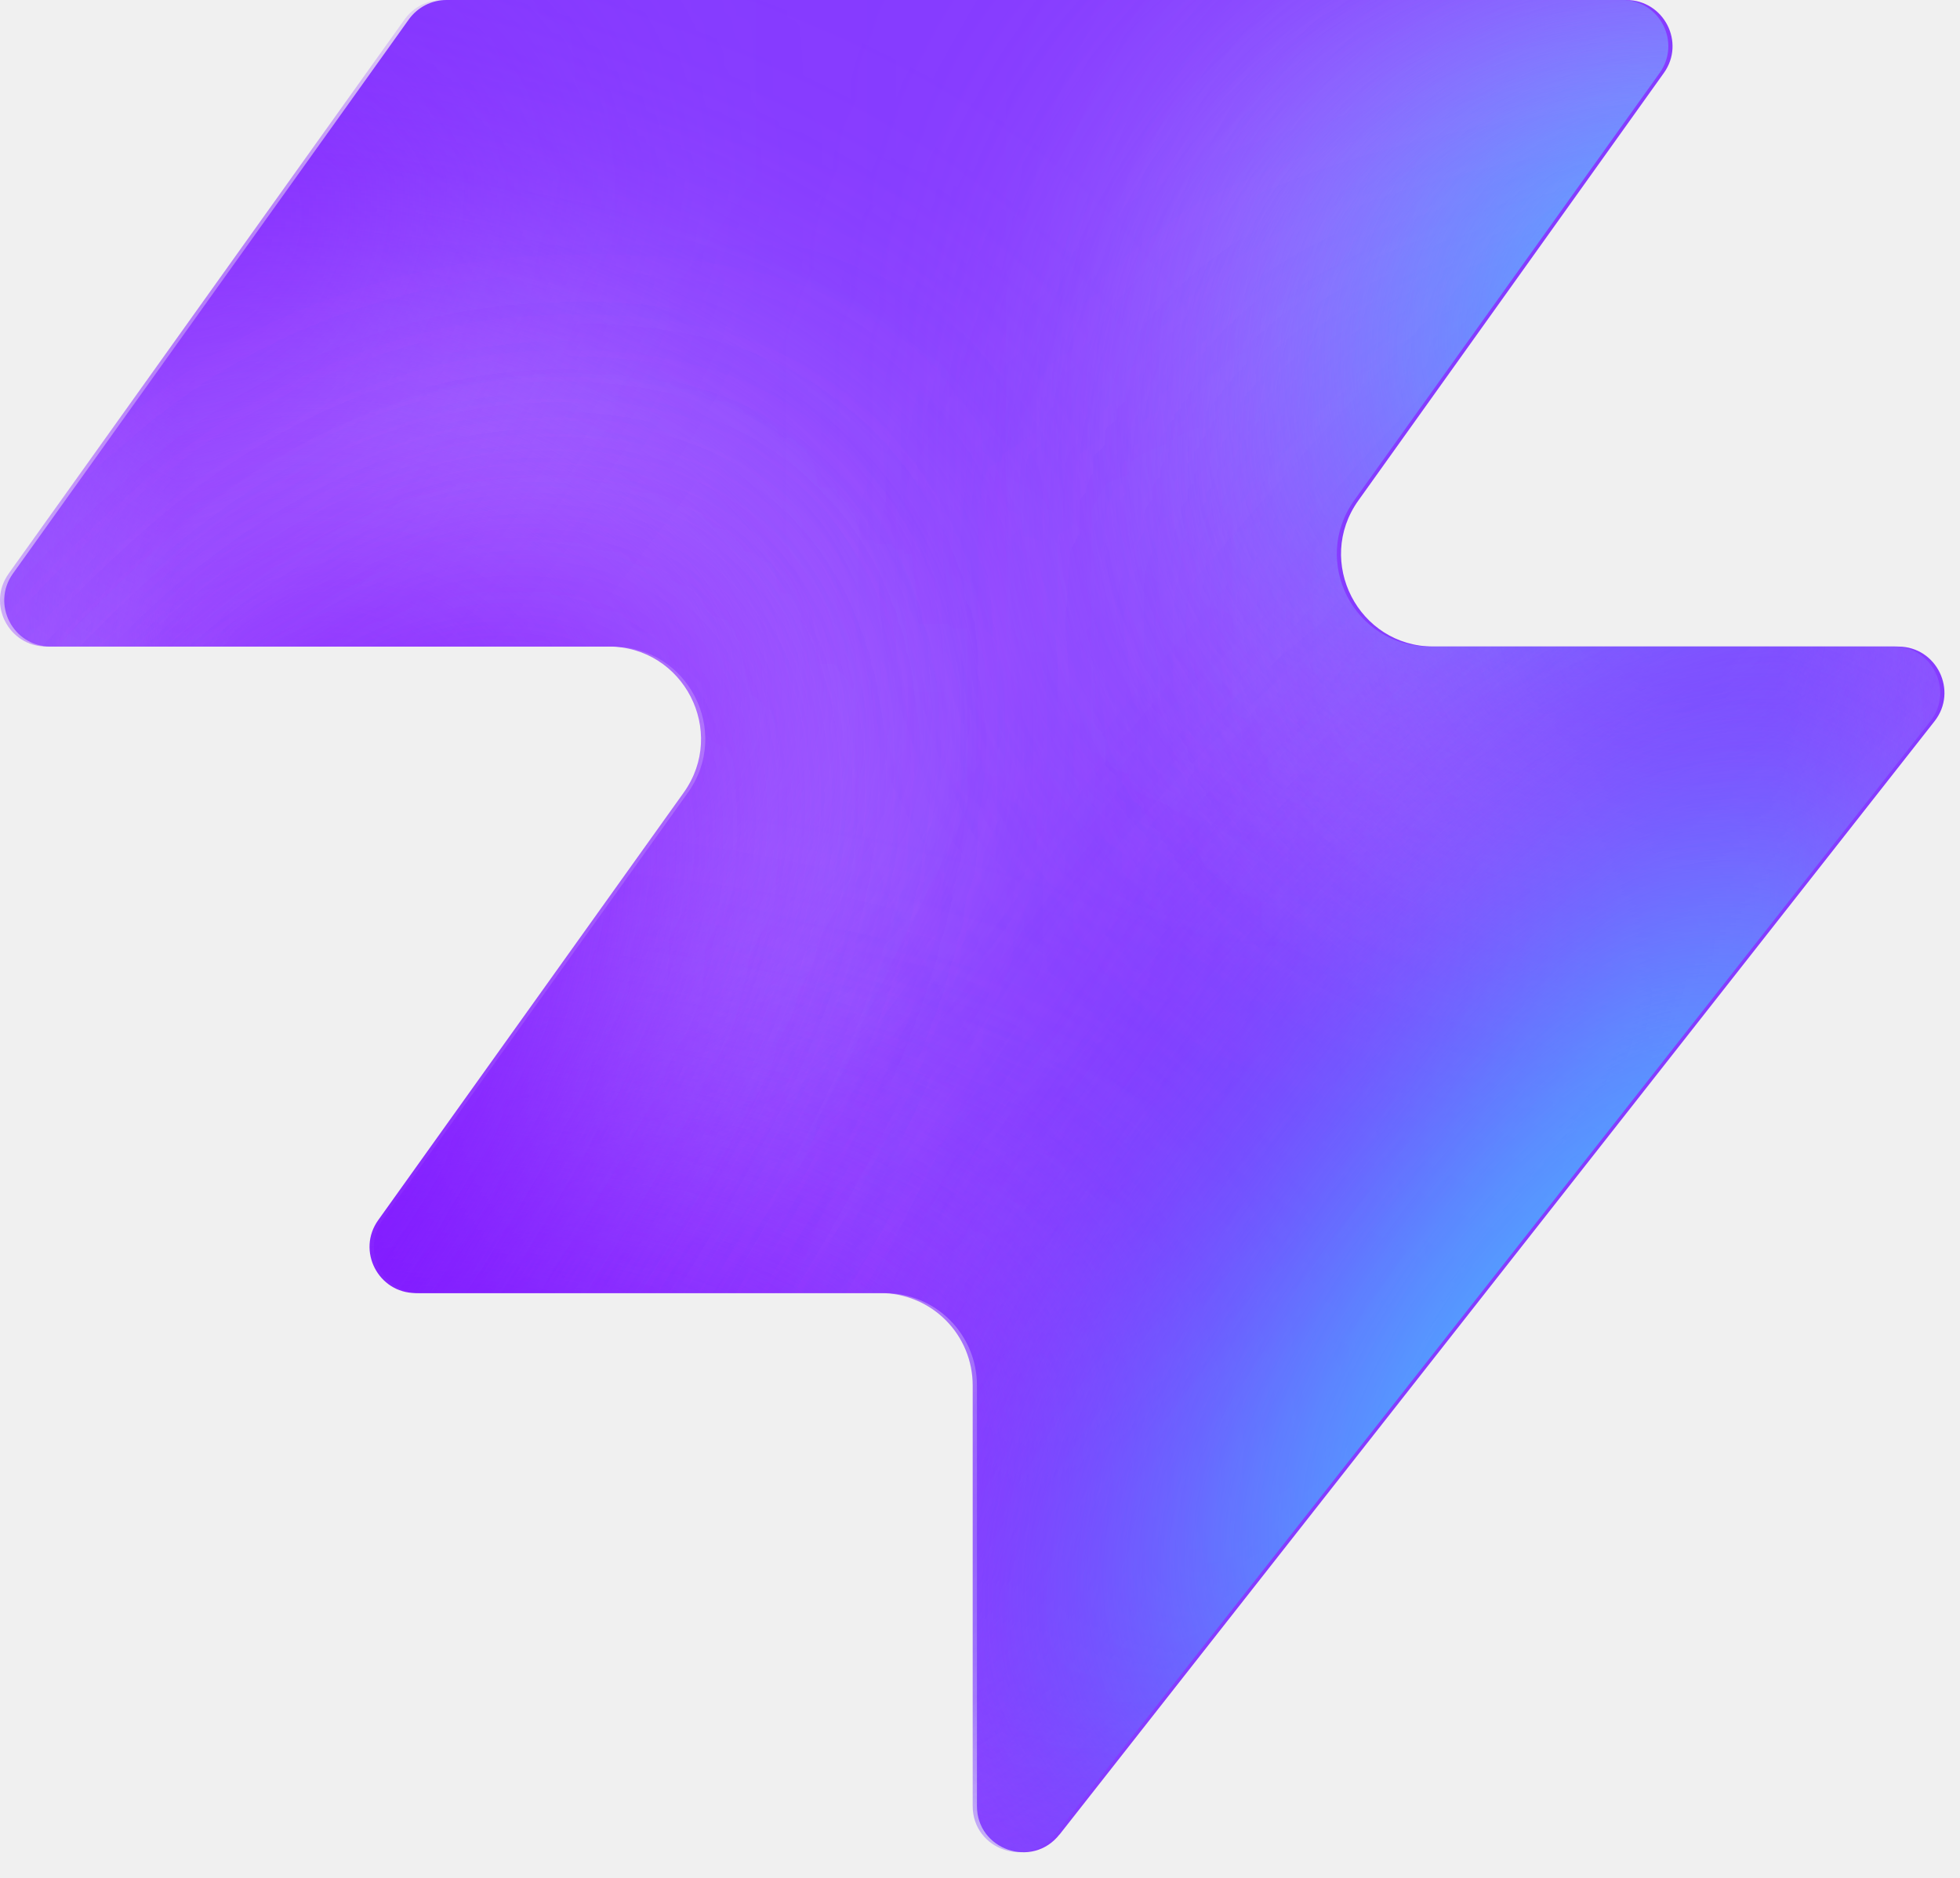
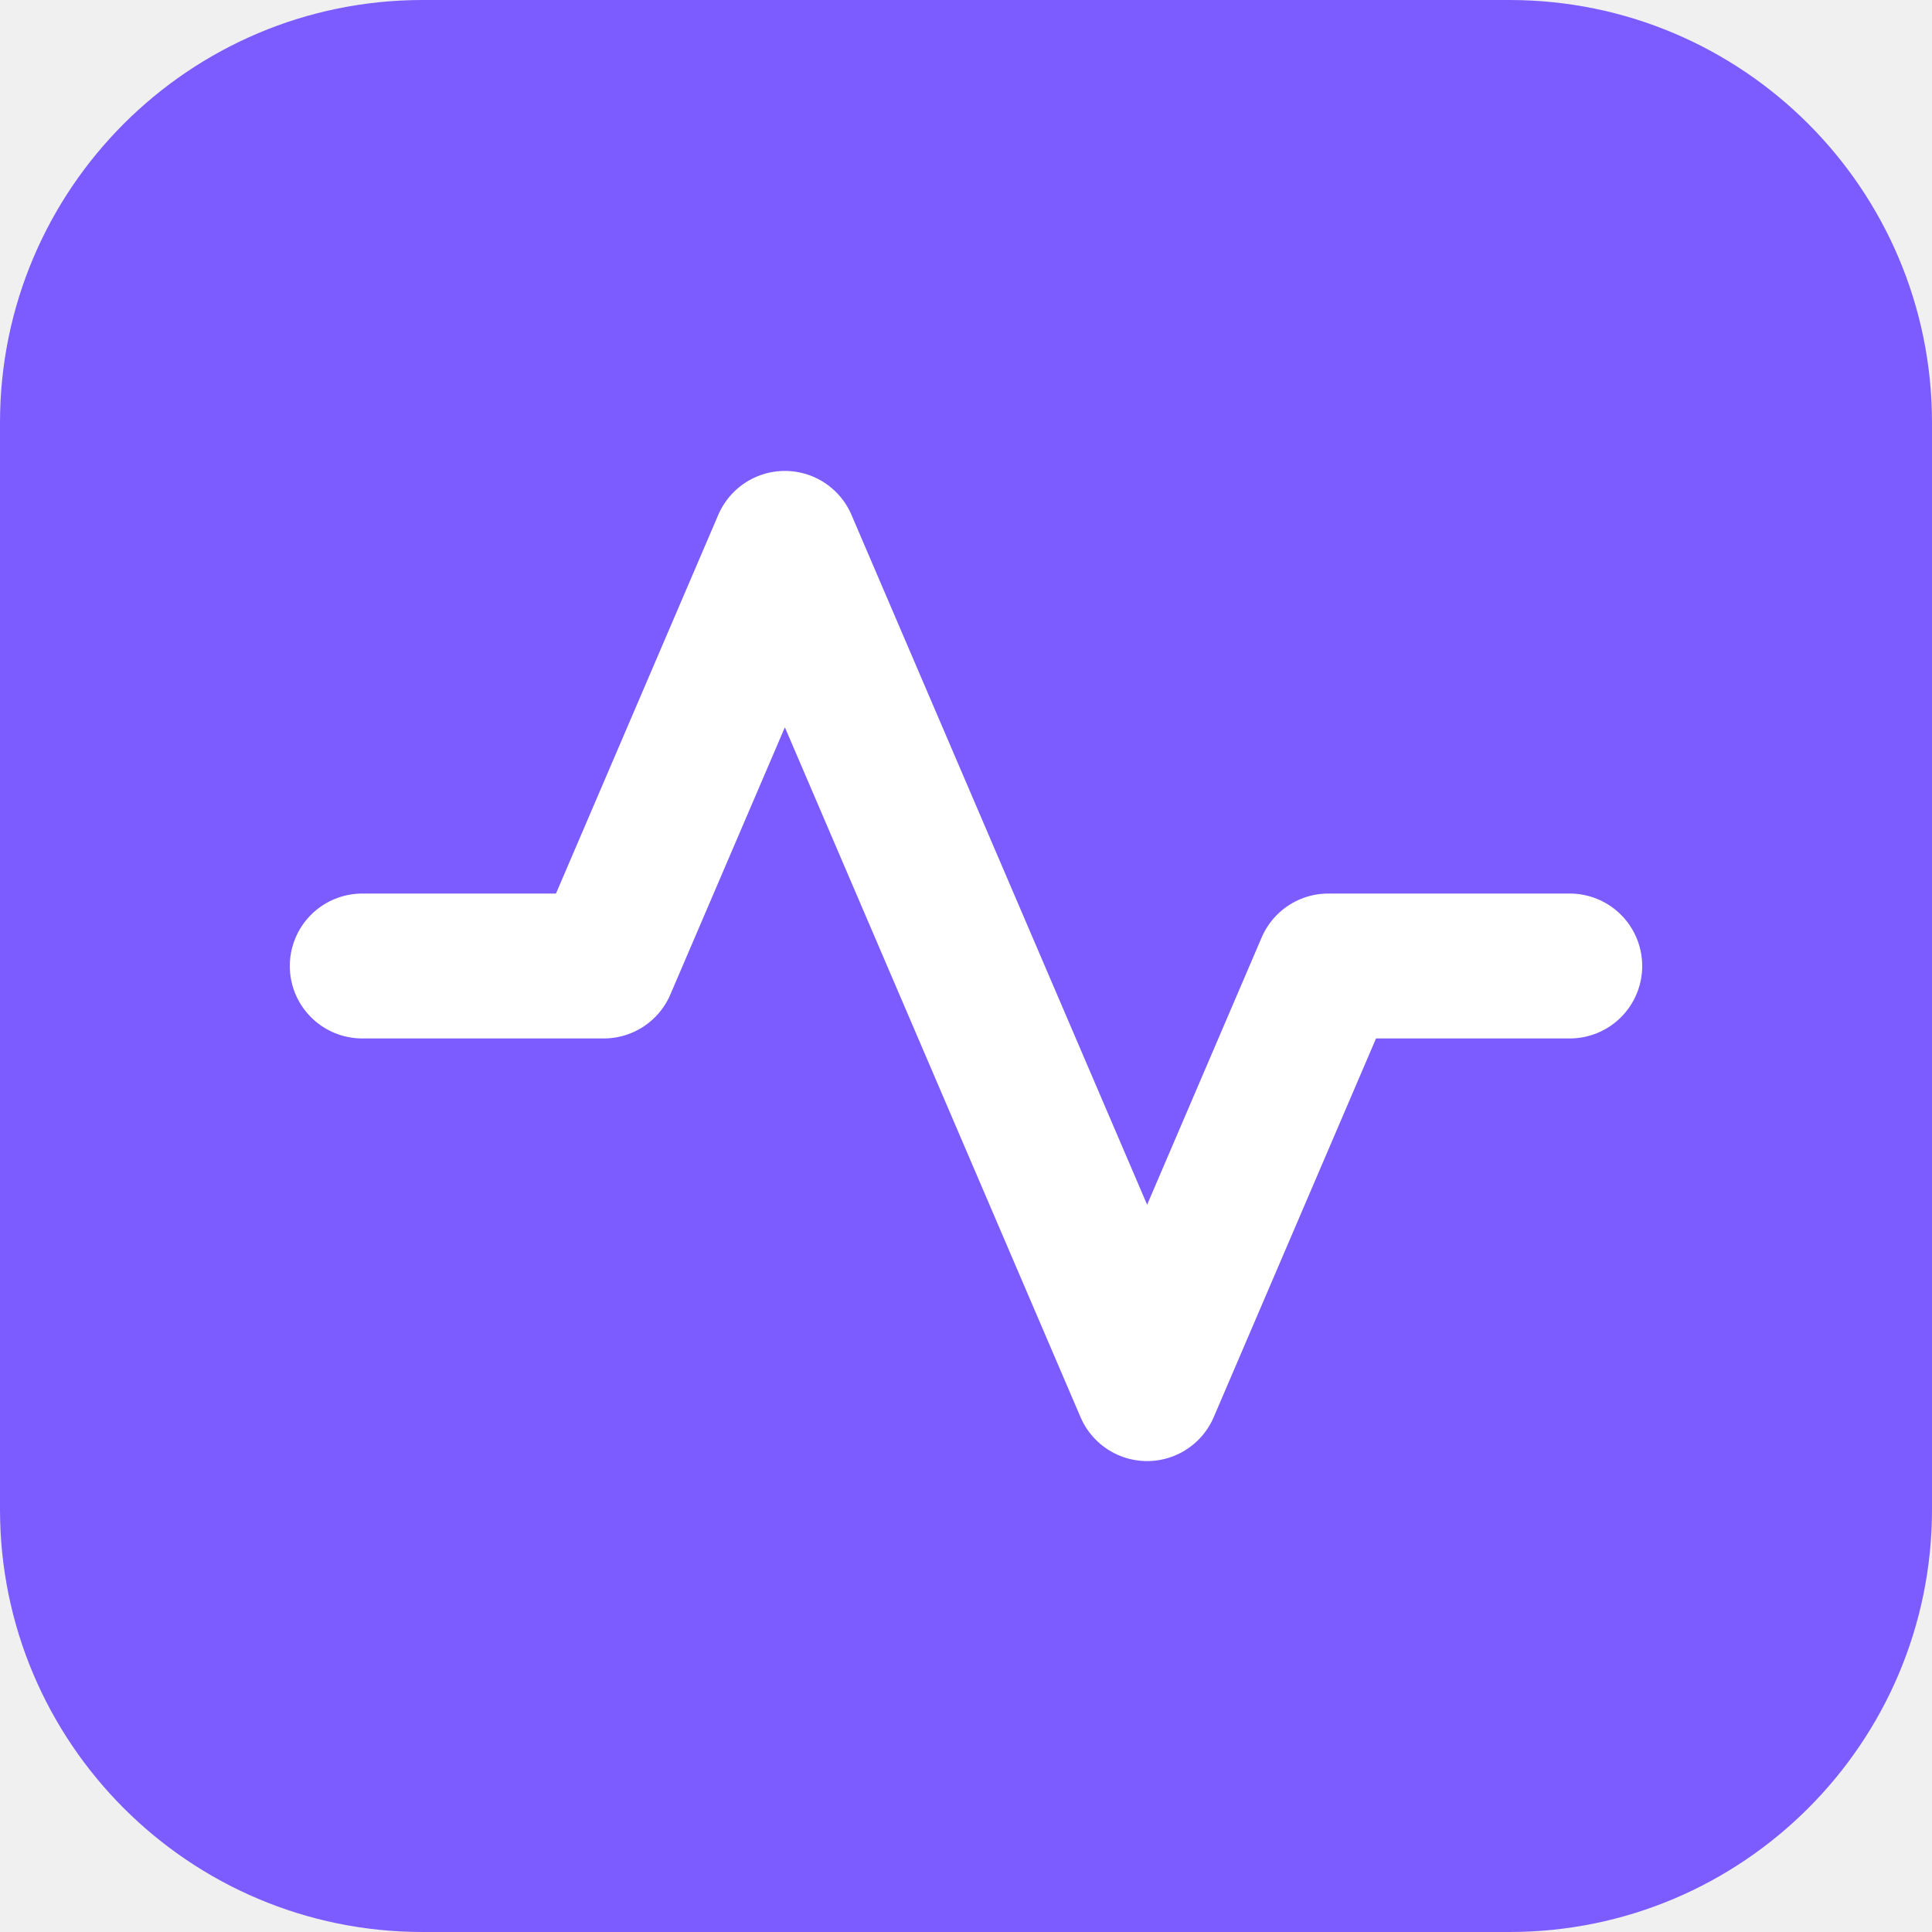
- <svg xmlns="http://www.w3.org/2000/svg" width="48" height="46" fill="none" viewBox="0 0 48 46">
-   <path fill="#863bff" d="M25.946 44.938c-.664.845-2.021.375-2.021-.698V33.937a2.26 2.26 0 0 0-2.262-2.262H10.287c-.92 0-1.456-1.04-.92-1.788l7.48-10.471c1.07-1.497 0-3.578-1.842-3.578H1.237c-.92 0-1.456-1.04-.92-1.788L10.013.474c.214-.297.556-.474.92-.474h28.894c.92 0 1.456 1.04.92 1.788l-7.48 10.471c-1.07 1.498 0 3.579 1.842 3.579h11.377c.943 0 1.473 1.088.89 1.83L25.947 44.94z" style="fill:#863bff;fill:color(display-p3 .525 .23 1);fill-opacity:1" />
-   <mask id="a" width="48" height="46" x="0" y="0" maskUnits="userSpaceOnUse" style="mask-type:alpha">
-     <path fill="#000" d="M25.842 44.938c-.664.844-2.021.375-2.021-.698V33.937a2.26 2.26 0 0 0-2.262-2.262H10.183c-.92 0-1.456-1.04-.92-1.788l7.48-10.471c1.07-1.498 0-3.579-1.842-3.579H1.133c-.92 0-1.456-1.04-.92-1.787L9.91.473c.214-.297.556-.474.92-.474h28.894c.92 0 1.456 1.04.92 1.788l-7.48 10.471c-1.07 1.498 0 3.578 1.842 3.578h11.377c.943 0 1.473 1.088.89 1.832L25.843 44.94z" style="fill:#000;fill-opacity:1" />
-   </mask>
-   <g mask="url(#a)">
-     <g filter="url(#b)">
-       <ellipse cx="5.508" cy="14.704" fill="#ede6ff" rx="5.508" ry="14.704" style="fill:#ede6ff;fill:color(display-p3 .927 .903 1);fill-opacity:1" transform="matrix(.00324 1 1 -.00324 -4.47 31.516)" />
-     </g>
-     <g filter="url(#c)">
-       <ellipse cx="10.399" cy="29.851" fill="#ede6ff" rx="10.399" ry="29.851" style="fill:#ede6ff;fill:color(display-p3 .927 .903 1);fill-opacity:1" transform="matrix(.00324 1 1 -.00324 -39.328 7.883)" />
-     </g>
-     <g filter="url(#d)">
-       <ellipse cx="5.508" cy="30.487" fill="#7e14ff" rx="5.508" ry="30.487" style="fill:#7e14ff;fill:color(display-p3 .492 .077 1);fill-opacity:1" transform="rotate(89.814 -25.913 -14.639)scale(1 -1)" />
-     </g>
-     <g filter="url(#e)">
-       <ellipse cx="5.508" cy="30.599" fill="#7e14ff" rx="5.508" ry="30.599" style="fill:#7e14ff;fill:color(display-p3 .492 .077 1);fill-opacity:1" transform="rotate(89.814 -32.644 -3.334)scale(1 -1)" />
-     </g>
-     <g filter="url(#f)">
-       <ellipse cx="5.508" cy="30.599" fill="#7e14ff" rx="5.508" ry="30.599" style="fill:#7e14ff;fill:color(display-p3 .492 .077 1);fill-opacity:1" transform="matrix(.00324 1 1 -.00324 -34.34 30.47)" />
-     </g>
-     <g filter="url(#g)">
-       <ellipse cx="14.072" cy="22.078" fill="#ede6ff" rx="14.072" ry="22.078" style="fill:#ede6ff;fill:color(display-p3 .927 .903 1);fill-opacity:1" transform="rotate(93.35 24.506 48.493)scale(-1 1)" />
-     </g>
-     <g filter="url(#h)">
-       <ellipse cx="3.47" cy="21.501" fill="#7e14ff" rx="3.47" ry="21.501" style="fill:#7e14ff;fill:color(display-p3 .492 .077 1);fill-opacity:1" transform="rotate(89.009 28.708 47.59)scale(-1 1)" />
-     </g>
-     <g filter="url(#i)">
-       <ellipse cx="3.47" cy="21.501" fill="#7e14ff" rx="3.47" ry="21.501" style="fill:#7e14ff;fill:color(display-p3 .492 .077 1);fill-opacity:1" transform="rotate(89.009 28.708 47.59)scale(-1 1)" />
-     </g>
-     <g filter="url(#j)">
-       <ellipse cx=".387" cy="8.972" fill="#7e14ff" rx="4.407" ry="29.108" style="fill:#7e14ff;fill:color(display-p3 .492 .077 1);fill-opacity:1" transform="rotate(39.51 .387 8.972)" />
-     </g>
-     <g filter="url(#k)">
-       <ellipse cx="47.523" cy="-6.092" fill="#7e14ff" rx="4.407" ry="29.108" style="fill:#7e14ff;fill:color(display-p3 .492 .077 1);fill-opacity:1" transform="rotate(37.892 47.523 -6.092)" />
-     </g>
-     <g filter="url(#l)">
-       <ellipse cx="41.412" cy="6.333" fill="#47bfff" rx="5.971" ry="9.665" style="fill:#47bfff;fill:color(display-p3 .28 .748 1);fill-opacity:1" transform="rotate(37.892 41.412 6.333)" />
-     </g>
-     <g filter="url(#m)">
-       <ellipse cx="-1.879" cy="38.332" fill="#7e14ff" rx="4.407" ry="29.108" style="fill:#7e14ff;fill:color(display-p3 .492 .077 1);fill-opacity:1" transform="rotate(37.892 -1.88 38.332)" />
-     </g>
-     <g filter="url(#n)">
-       <ellipse cx="-1.879" cy="38.332" fill="#7e14ff" rx="4.407" ry="29.108" style="fill:#7e14ff;fill:color(display-p3 .492 .077 1);fill-opacity:1" transform="rotate(37.892 -1.88 38.332)" />
-     </g>
-     <g filter="url(#o)">
-       <ellipse cx="35.651" cy="29.907" fill="#7e14ff" rx="4.407" ry="29.108" style="fill:#7e14ff;fill:color(display-p3 .492 .077 1);fill-opacity:1" transform="rotate(37.892 35.651 29.907)" />
-     </g>
-     <g filter="url(#p)">
-       <ellipse cx="38.418" cy="32.4" fill="#47bfff" rx="5.971" ry="15.297" style="fill:#47bfff;fill:color(display-p3 .28 .748 1);fill-opacity:1" transform="rotate(37.892 38.418 32.4)" />
-     </g>
-   </g>
-   <defs>
-     <filter id="b" width="60.045" height="41.654" x="-19.77" y="16.149" color-interpolation-filters="sRGB" filterUnits="userSpaceOnUse">
-       <feFlood flood-opacity="0" result="BackgroundImageFix" />
-       <feBlend in="SourceGraphic" in2="BackgroundImageFix" result="shape" />
-       <feGaussianBlur result="effect1_foregroundBlur_2002_17158" stdDeviation="7.659" />
-     </filter>
-     <filter id="c" width="90.34" height="51.437" x="-54.613" y="-7.533" color-interpolation-filters="sRGB" filterUnits="userSpaceOnUse">
-       <feFlood flood-opacity="0" result="BackgroundImageFix" />
-       <feBlend in="SourceGraphic" in2="BackgroundImageFix" result="shape" />
-       <feGaussianBlur result="effect1_foregroundBlur_2002_17158" stdDeviation="7.659" />
-     </filter>
-     <filter id="d" width="79.355" height="29.4" x="-49.64" y="2.03" color-interpolation-filters="sRGB" filterUnits="userSpaceOnUse">
-       <feFlood flood-opacity="0" result="BackgroundImageFix" />
-       <feBlend in="SourceGraphic" in2="BackgroundImageFix" result="shape" />
-       <feGaussianBlur result="effect1_foregroundBlur_2002_17158" stdDeviation="4.596" />
-     </filter>
-     <filter id="e" width="79.579" height="29.4" x="-45.045" y="20.029" color-interpolation-filters="sRGB" filterUnits="userSpaceOnUse">
-       <feFlood flood-opacity="0" result="BackgroundImageFix" />
-       <feBlend in="SourceGraphic" in2="BackgroundImageFix" result="shape" />
-       <feGaussianBlur result="effect1_foregroundBlur_2002_17158" stdDeviation="4.596" />
-     </filter>
-     <filter id="f" width="79.579" height="29.4" x="-43.513" y="21.178" color-interpolation-filters="sRGB" filterUnits="userSpaceOnUse">
-       <feFlood flood-opacity="0" result="BackgroundImageFix" />
-       <feBlend in="SourceGraphic" in2="BackgroundImageFix" result="shape" />
-       <feGaussianBlur result="effect1_foregroundBlur_2002_17158" stdDeviation="4.596" />
-     </filter>
-     <filter id="g" width="74.749" height="58.852" x="15.756" y="-17.901" color-interpolation-filters="sRGB" filterUnits="userSpaceOnUse">
-       <feFlood flood-opacity="0" result="BackgroundImageFix" />
-       <feBlend in="SourceGraphic" in2="BackgroundImageFix" result="shape" />
-       <feGaussianBlur result="effect1_foregroundBlur_2002_17158" stdDeviation="7.659" />
-     </filter>
-     <filter id="h" width="61.377" height="25.362" x="23.548" y="2.284" color-interpolation-filters="sRGB" filterUnits="userSpaceOnUse">
-       <feFlood flood-opacity="0" result="BackgroundImageFix" />
-       <feBlend in="SourceGraphic" in2="BackgroundImageFix" result="shape" />
-       <feGaussianBlur result="effect1_foregroundBlur_2002_17158" stdDeviation="4.596" />
-     </filter>
-     <filter id="i" width="61.377" height="25.362" x="23.548" y="2.284" color-interpolation-filters="sRGB" filterUnits="userSpaceOnUse">
-       <feFlood flood-opacity="0" result="BackgroundImageFix" />
-       <feBlend in="SourceGraphic" in2="BackgroundImageFix" result="shape" />
-       <feGaussianBlur result="effect1_foregroundBlur_2002_17158" stdDeviation="4.596" />
-     </filter>
-     <filter id="j" width="56.045" height="63.649" x="-27.636" y="-22.853" color-interpolation-filters="sRGB" filterUnits="userSpaceOnUse">
-       <feFlood flood-opacity="0" result="BackgroundImageFix" />
-       <feBlend in="SourceGraphic" in2="BackgroundImageFix" result="shape" />
-       <feGaussianBlur result="effect1_foregroundBlur_2002_17158" stdDeviation="4.596" />
-     </filter>
-     <filter id="k" width="54.814" height="64.646" x="20.116" y="-38.415" color-interpolation-filters="sRGB" filterUnits="userSpaceOnUse">
-       <feFlood flood-opacity="0" result="BackgroundImageFix" />
-       <feBlend in="SourceGraphic" in2="BackgroundImageFix" result="shape" />
-       <feGaussianBlur result="effect1_foregroundBlur_2002_17158" stdDeviation="4.596" />
-     </filter>
-     <filter id="l" width="33.541" height="35.313" x="24.641" y="-11.323" color-interpolation-filters="sRGB" filterUnits="userSpaceOnUse">
-       <feFlood flood-opacity="0" result="BackgroundImageFix" />
-       <feBlend in="SourceGraphic" in2="BackgroundImageFix" result="shape" />
-       <feGaussianBlur result="effect1_foregroundBlur_2002_17158" stdDeviation="4.596" />
-     </filter>
-     <filter id="m" width="54.814" height="64.646" x="-29.286" y="6.009" color-interpolation-filters="sRGB" filterUnits="userSpaceOnUse">
-       <feFlood flood-opacity="0" result="BackgroundImageFix" />
-       <feBlend in="SourceGraphic" in2="BackgroundImageFix" result="shape" />
-       <feGaussianBlur result="effect1_foregroundBlur_2002_17158" stdDeviation="4.596" />
-     </filter>
-     <filter id="n" width="54.814" height="64.646" x="-29.286" y="6.009" color-interpolation-filters="sRGB" filterUnits="userSpaceOnUse">
-       <feFlood flood-opacity="0" result="BackgroundImageFix" />
-       <feBlend in="SourceGraphic" in2="BackgroundImageFix" result="shape" />
-       <feGaussianBlur result="effect1_foregroundBlur_2002_17158" stdDeviation="4.596" />
-     </filter>
-     <filter id="o" width="54.814" height="64.646" x="8.244" y="-2.416" color-interpolation-filters="sRGB" filterUnits="userSpaceOnUse">
-       <feFlood flood-opacity="0" result="BackgroundImageFix" />
-       <feBlend in="SourceGraphic" in2="BackgroundImageFix" result="shape" />
-       <feGaussianBlur result="effect1_foregroundBlur_2002_17158" stdDeviation="4.596" />
-     </filter>
-     <filter id="p" width="39.409" height="43.623" x="18.713" y="10.588" color-interpolation-filters="sRGB" filterUnits="userSpaceOnUse">
-       <feFlood flood-opacity="0" result="BackgroundImageFix" />
-       <feBlend in="SourceGraphic" in2="BackgroundImageFix" result="shape" />
-       <feGaussianBlur result="effect1_foregroundBlur_2002_17158" stdDeviation="4.596" />
-     </filter>
-   </defs>
+ <svg xmlns="http://www.w3.org/2000/svg" viewBox="0 0 32 32" width="32" height="32">
+   <rect width="32" height="32" rx="7" fill="#7c5cff" />
+   <path d="M26 16h-4l-3 7-6-14-3 7H6" fill="none" stroke="#fff" stroke-width="2.4" stroke-linecap="round" stroke-linejoin="round" />
</svg>
